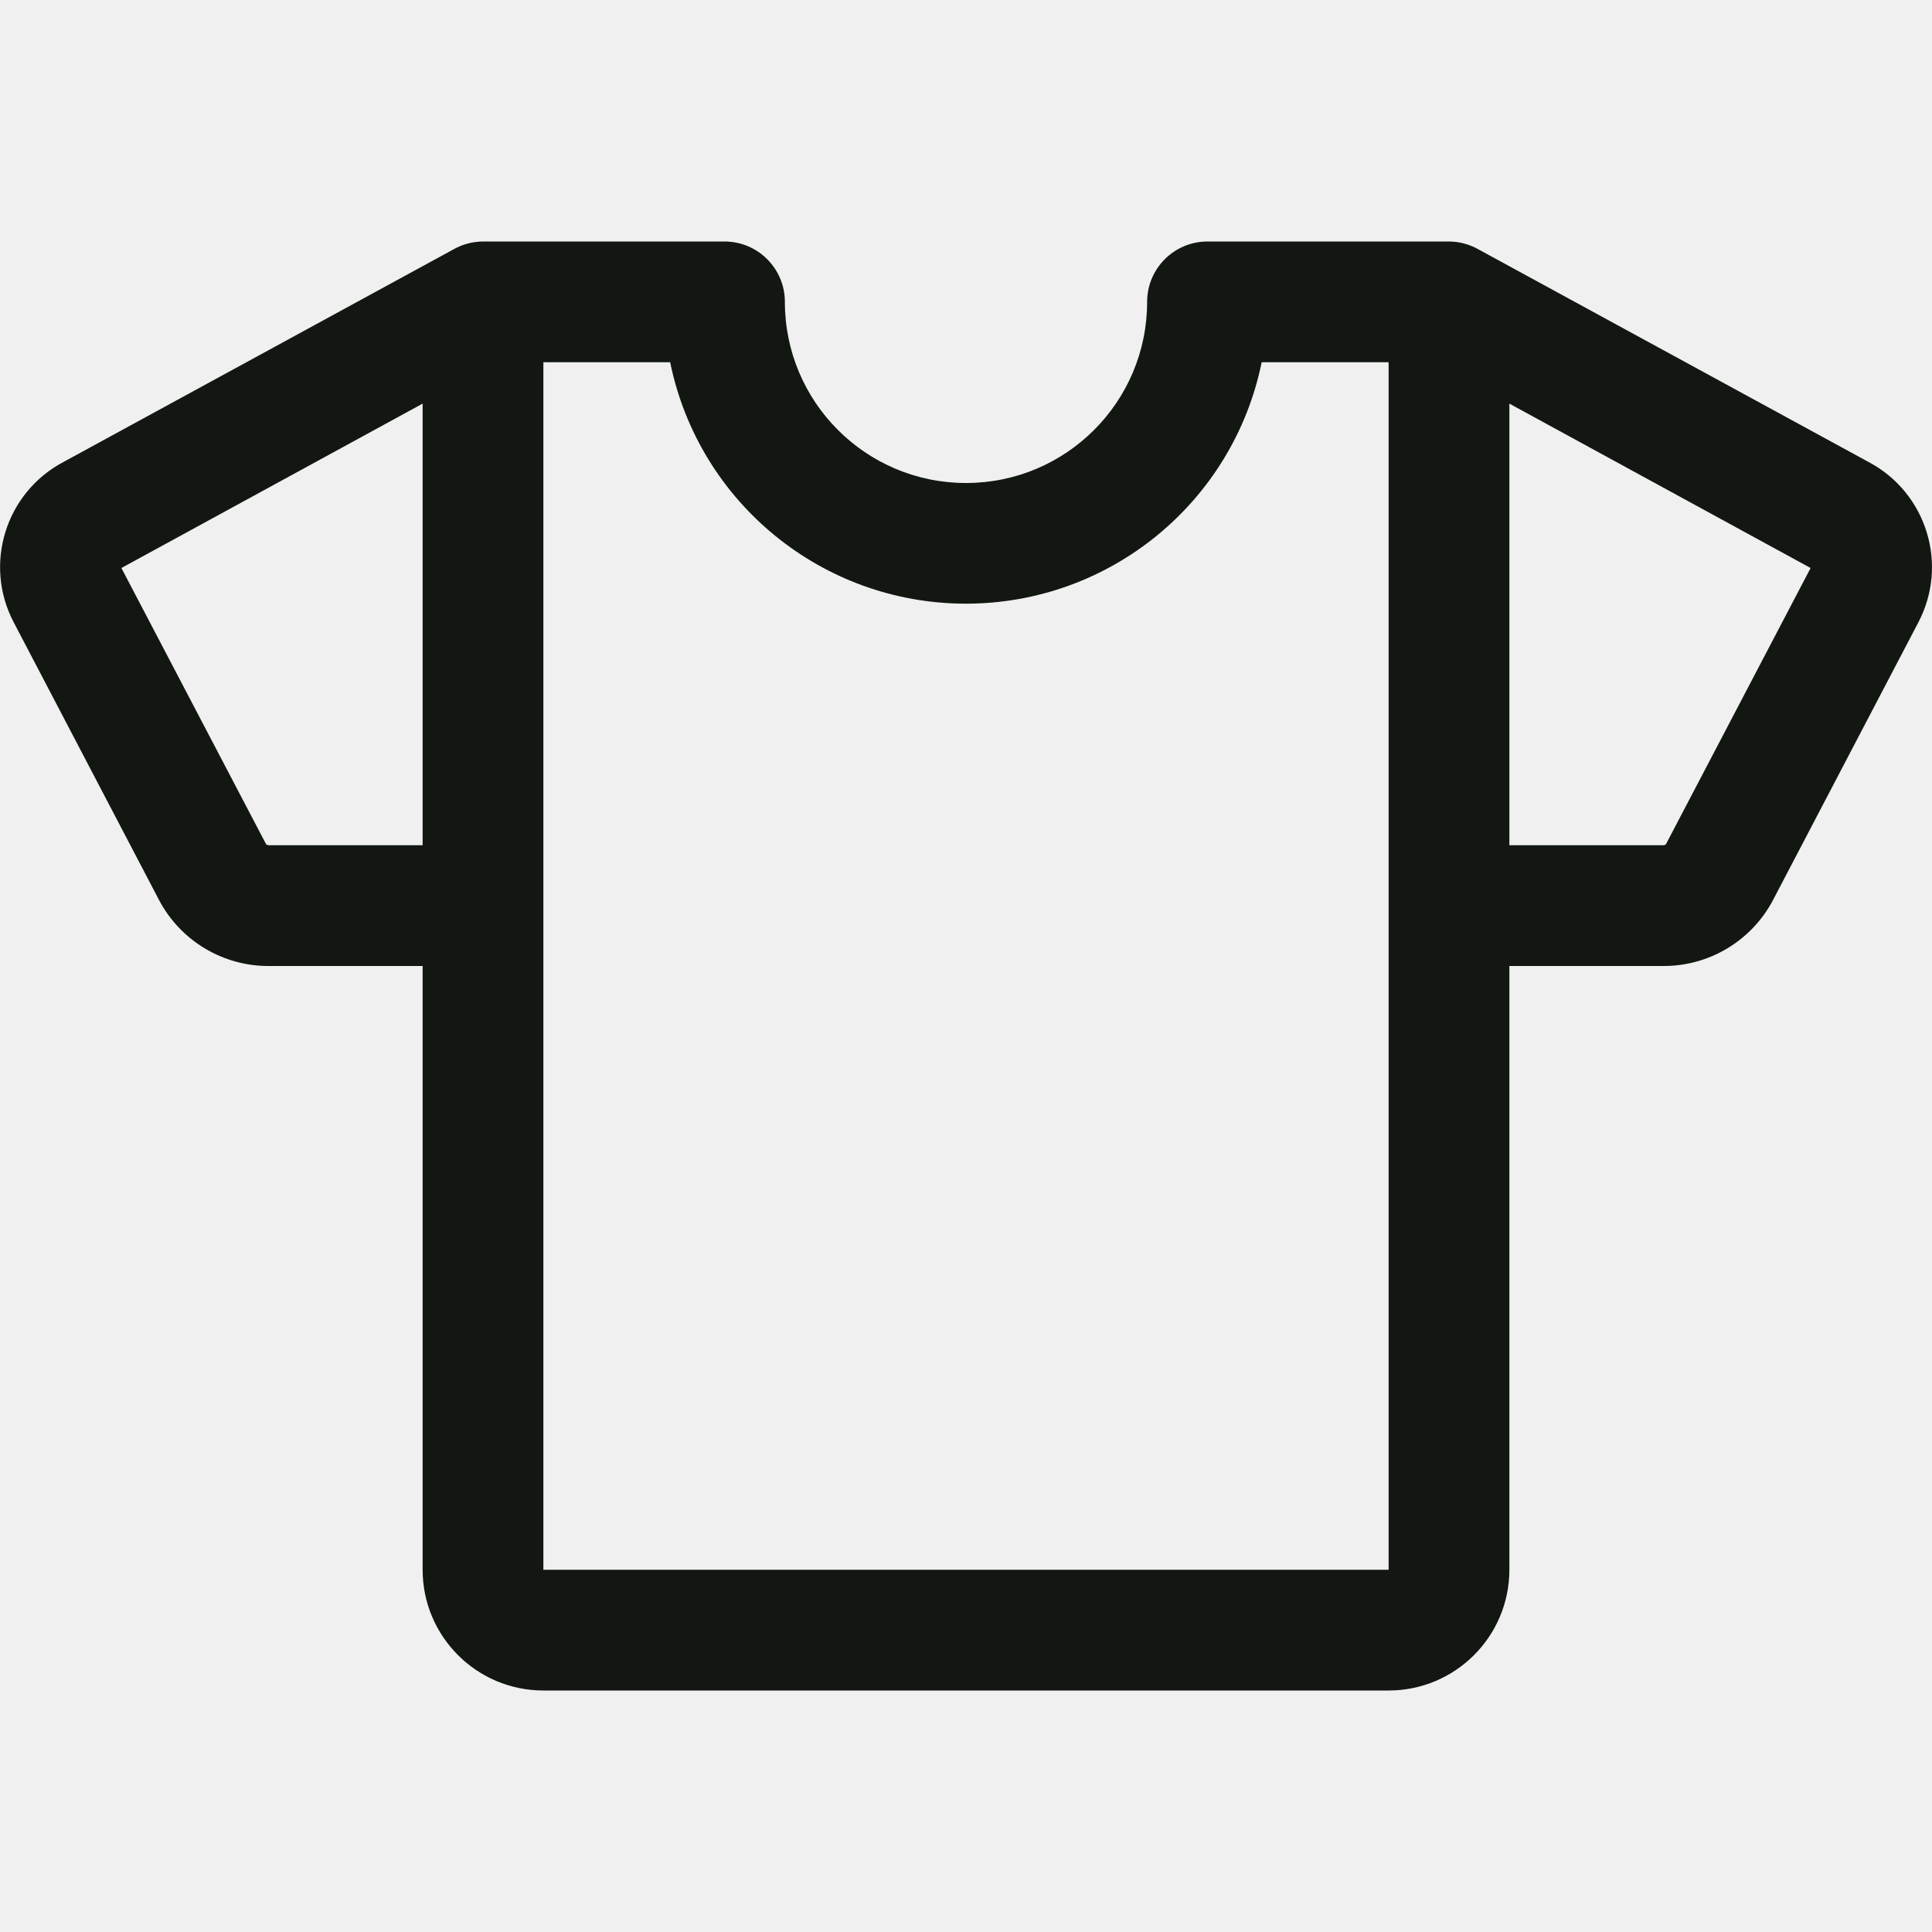
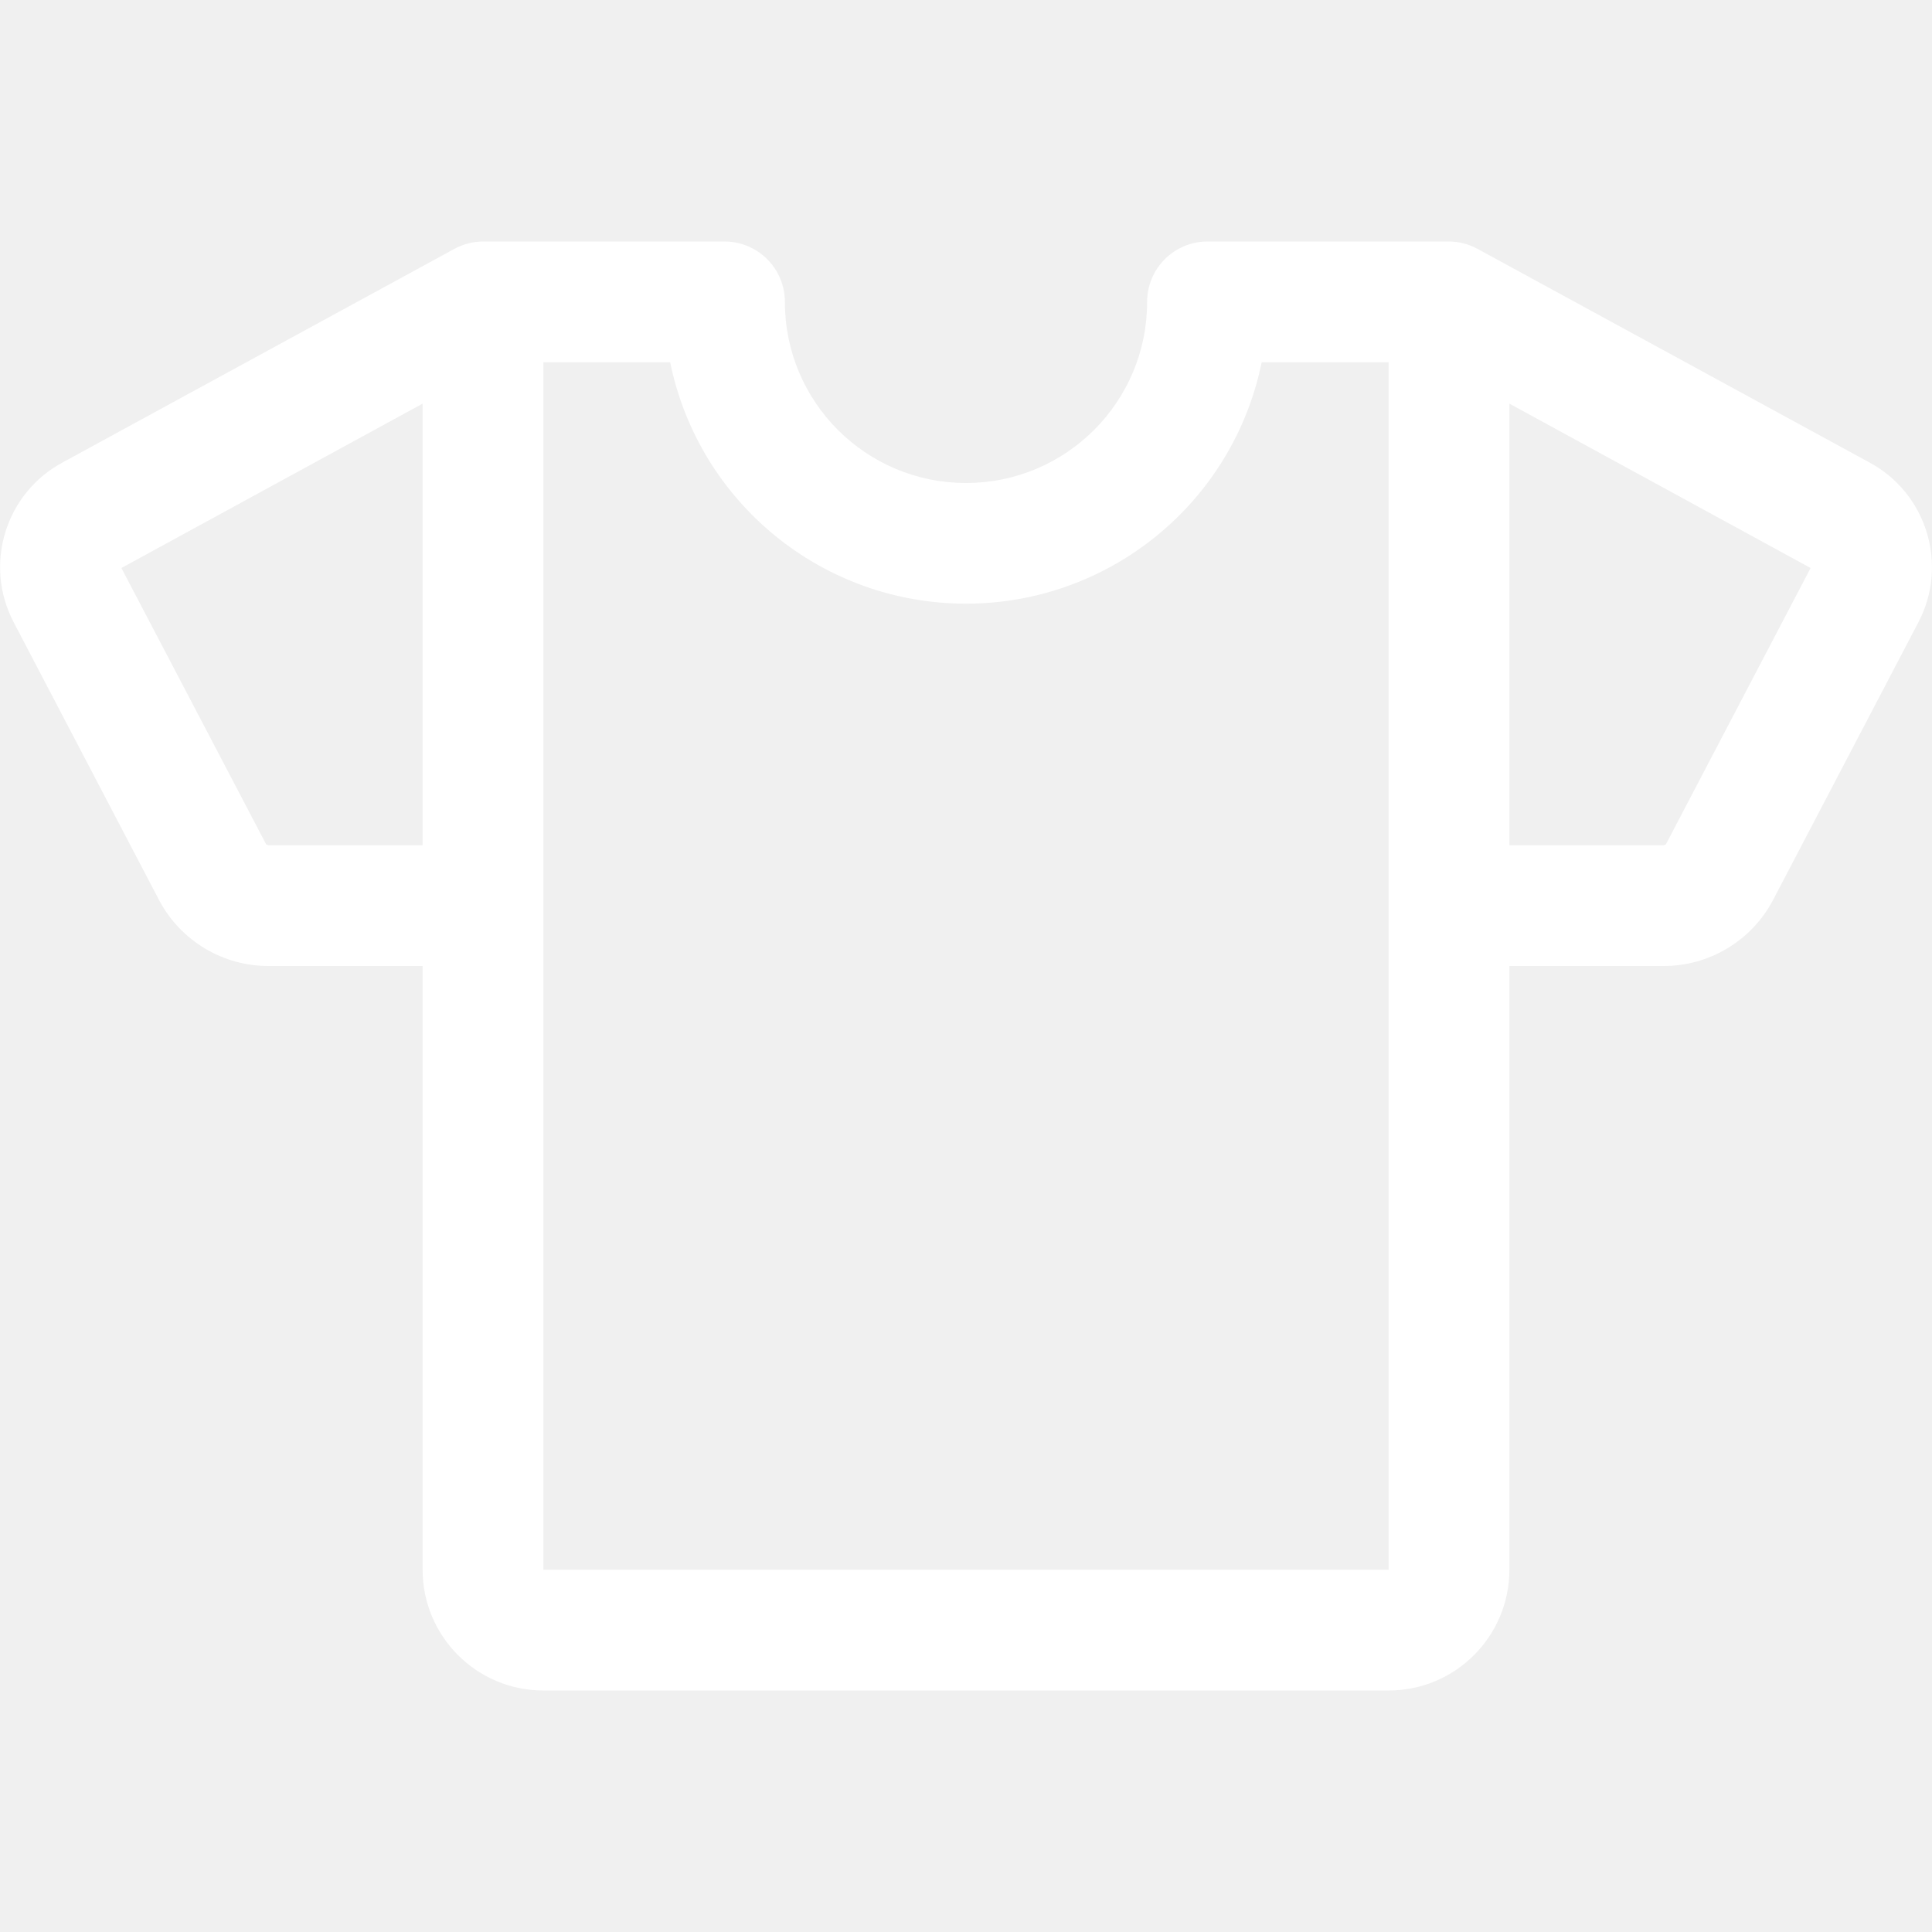
<svg xmlns="http://www.w3.org/2000/svg" width="24" height="24" viewBox="0 0 24 24" fill="none">
  <g clip-path="url(#clip0_36_1266)">
-     <path fill-rule="evenodd" clip-rule="evenodd" d="M23.212 5.739L18.359 3.094C18.249 3.033 18.126 3.001 18 3H15C14.586 3 14.25 3.336 14.25 3.75C14.25 4.993 13.243 6 12 6C10.757 6 9.75 4.993 9.75 3.75C9.75 3.336 9.414 3 9 3H6C5.874 3.001 5.75 3.033 5.64 3.094L0.788 5.739C0.068 6.12 -0.208 7.011 0.171 7.732L1.977 11.183C2.245 11.689 2.772 12.004 3.344 12H5.25V19.5C5.25 20.328 5.922 21 6.75 21H17.25C18.078 21 18.75 20.328 18.75 19.5V12H20.657C21.229 12.004 21.756 11.689 22.024 11.183L23.83 7.732C24.209 7.011 23.932 6.12 23.212 5.739ZM3.344 10.5C3.33 10.501 3.317 10.496 3.306 10.488L1.508 7.056L5.25 5.014V10.5H3.344ZM17.25 19.5H6.75V4.5H8.325C8.682 6.246 10.217 7.499 11.999 7.499C13.781 7.499 15.316 6.246 15.673 4.5H17.25V19.5ZM20.695 10.487C20.685 10.496 20.671 10.501 20.657 10.5H18.75V5.014L22.492 7.056L20.695 10.487Z" fill="#121712" />
+     <path fill-rule="evenodd" clip-rule="evenodd" d="M23.212 5.739L18.359 3.094C18.249 3.033 18.126 3.001 18 3H15C14.586 3 14.25 3.336 14.25 3.75C14.25 4.993 13.243 6 12 6C10.757 6 9.75 4.993 9.75 3.75C9.75 3.336 9.414 3 9 3H6C5.874 3.001 5.75 3.033 5.64 3.094L0.788 5.739C0.068 6.12 -0.208 7.011 0.171 7.732L1.977 11.183C2.245 11.689 2.772 12.004 3.344 12H5.25V19.5C5.25 20.328 5.922 21 6.75 21H17.25C18.078 21 18.75 20.328 18.75 19.5V12H20.657C21.229 12.004 21.756 11.689 22.024 11.183L23.83 7.732C24.209 7.011 23.932 6.12 23.212 5.739ZM3.344 10.5C3.33 10.501 3.317 10.496 3.306 10.488L1.508 7.056L5.25 5.014V10.5H3.344ZM17.25 19.5H6.75V4.5H8.325C8.682 6.246 10.217 7.499 11.999 7.499C13.781 7.499 15.316 6.246 15.673 4.5H17.25V19.5ZM20.695 10.487C20.685 10.496 20.671 10.501 20.657 10.5H18.75V5.014L22.492 7.056L20.695 10.487Z" fill="white" />
  </g>
  <defs>
    <clipPath id="clip0_36_1266">
      <rect width="24" height="24" fill="white" />
    </clipPath>
  </defs>
</svg>
